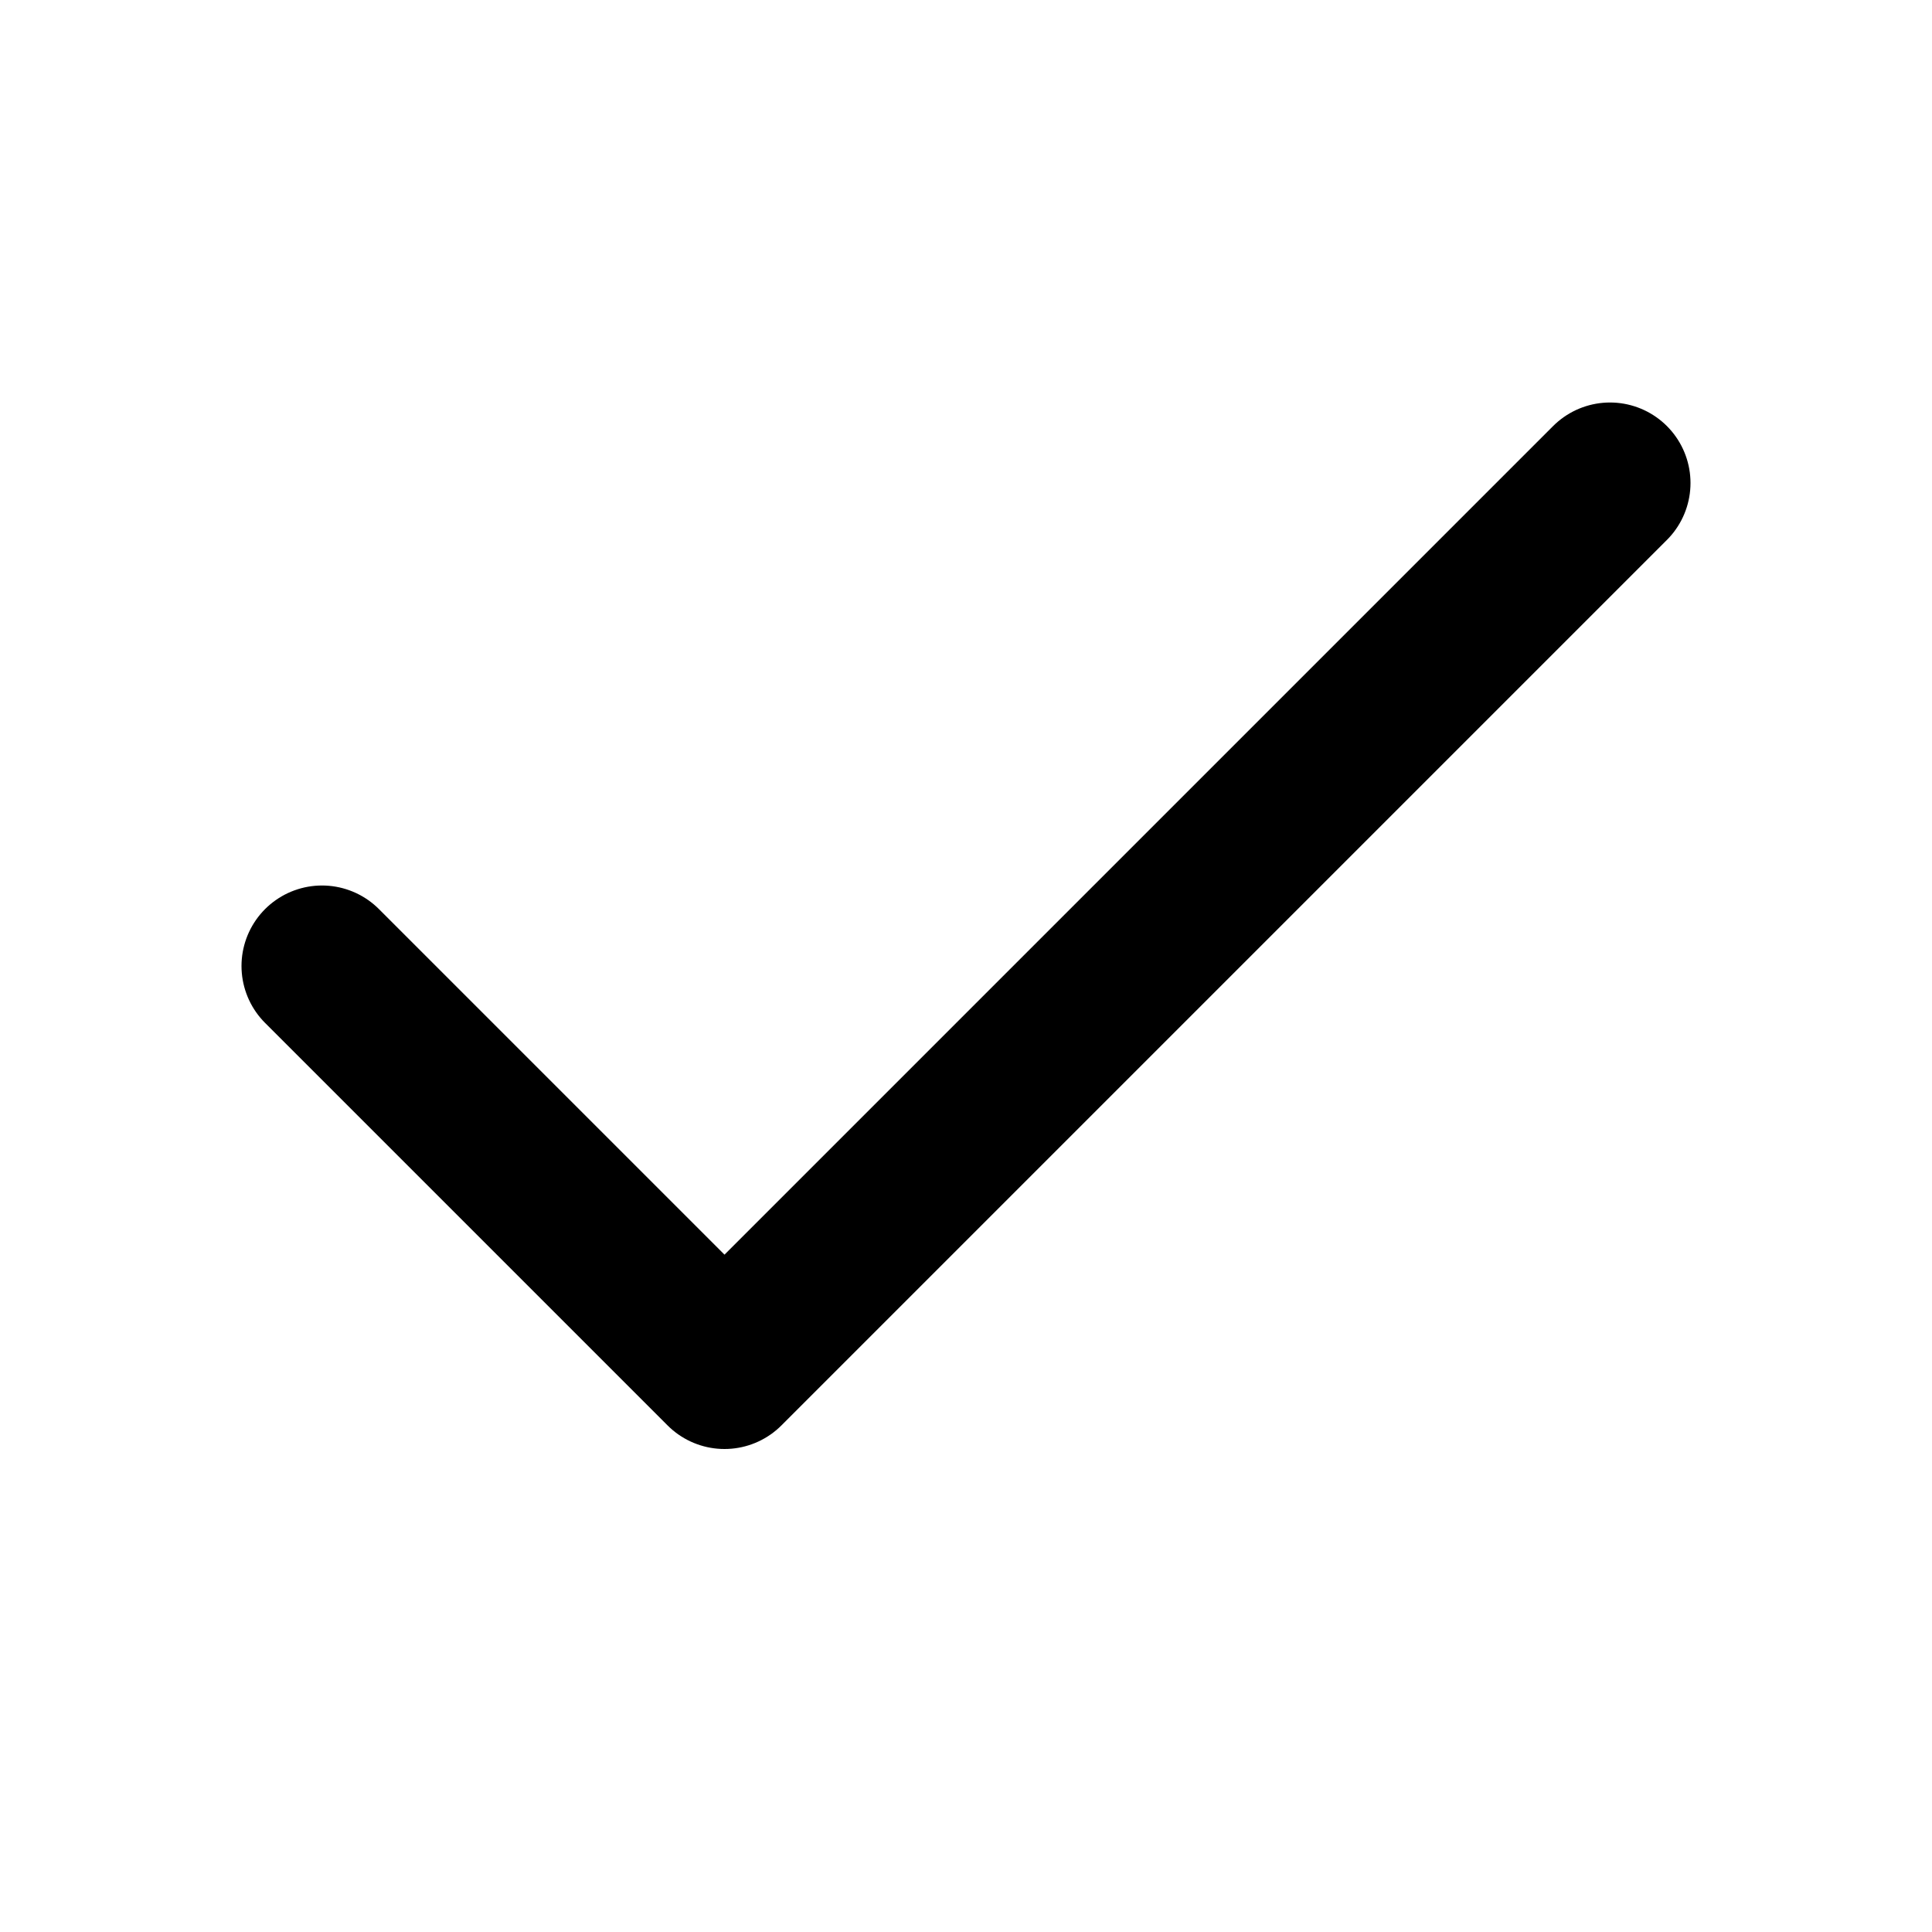
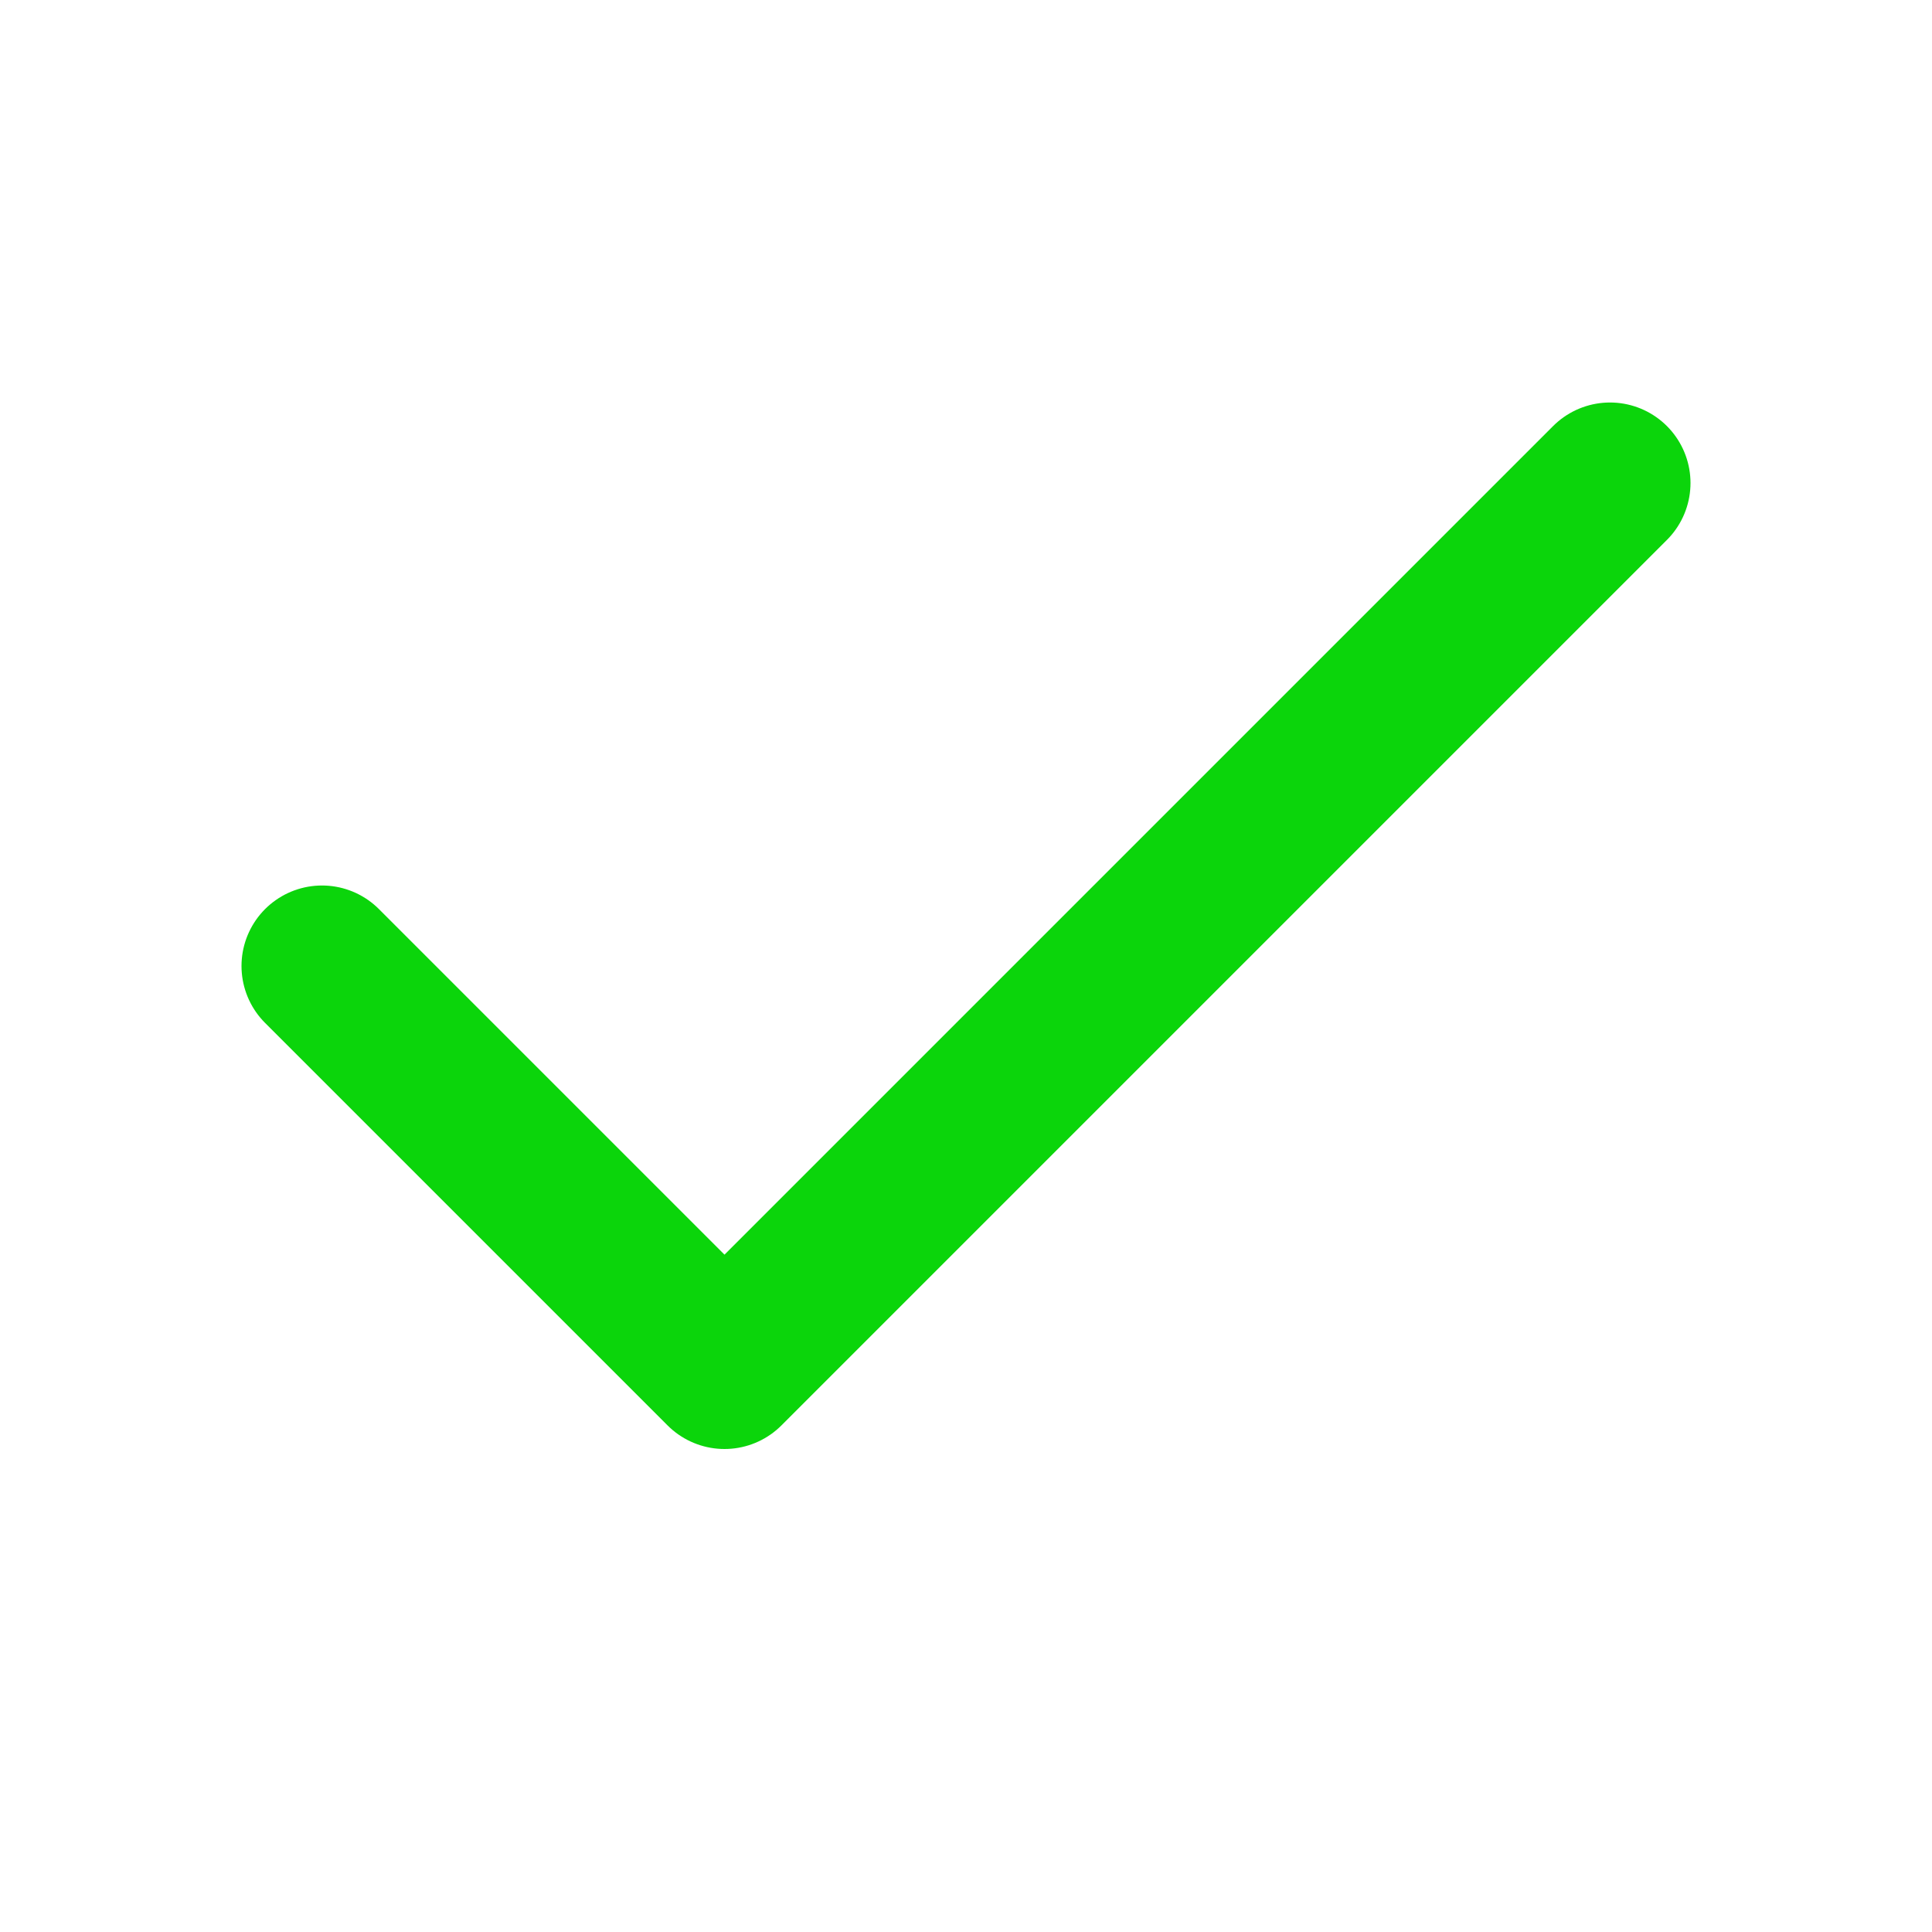
- <svg xmlns="http://www.w3.org/2000/svg" width="24" height="24" viewBox="0 0 24 24" fill="none" stroke="currentColor" stroke-width="2" stroke-linecap="round" stroke-linejoin="round" class="feather feather-check">
-   <polyline points="20 6 9 17 4 12" />
+ <svg xmlns="http://www.w3.org/2000/svg" width="24" height="24" fill="none" stroke="currentColor" stroke-width="2" stroke-linecap="round" stroke-linejoin="round" style="">
+   <rect id="backgroundrect" width="100%" height="100%" x="0" y="0" fill="none" stroke="none" />
+   <g class="currentLayer" style="">
+     <polyline points="20 6 9 17 4 12" id="svg_1" class="selected" stroke="#0bd50b" stroke-opacity="1" fill="none" />
+   </g>
</svg>
